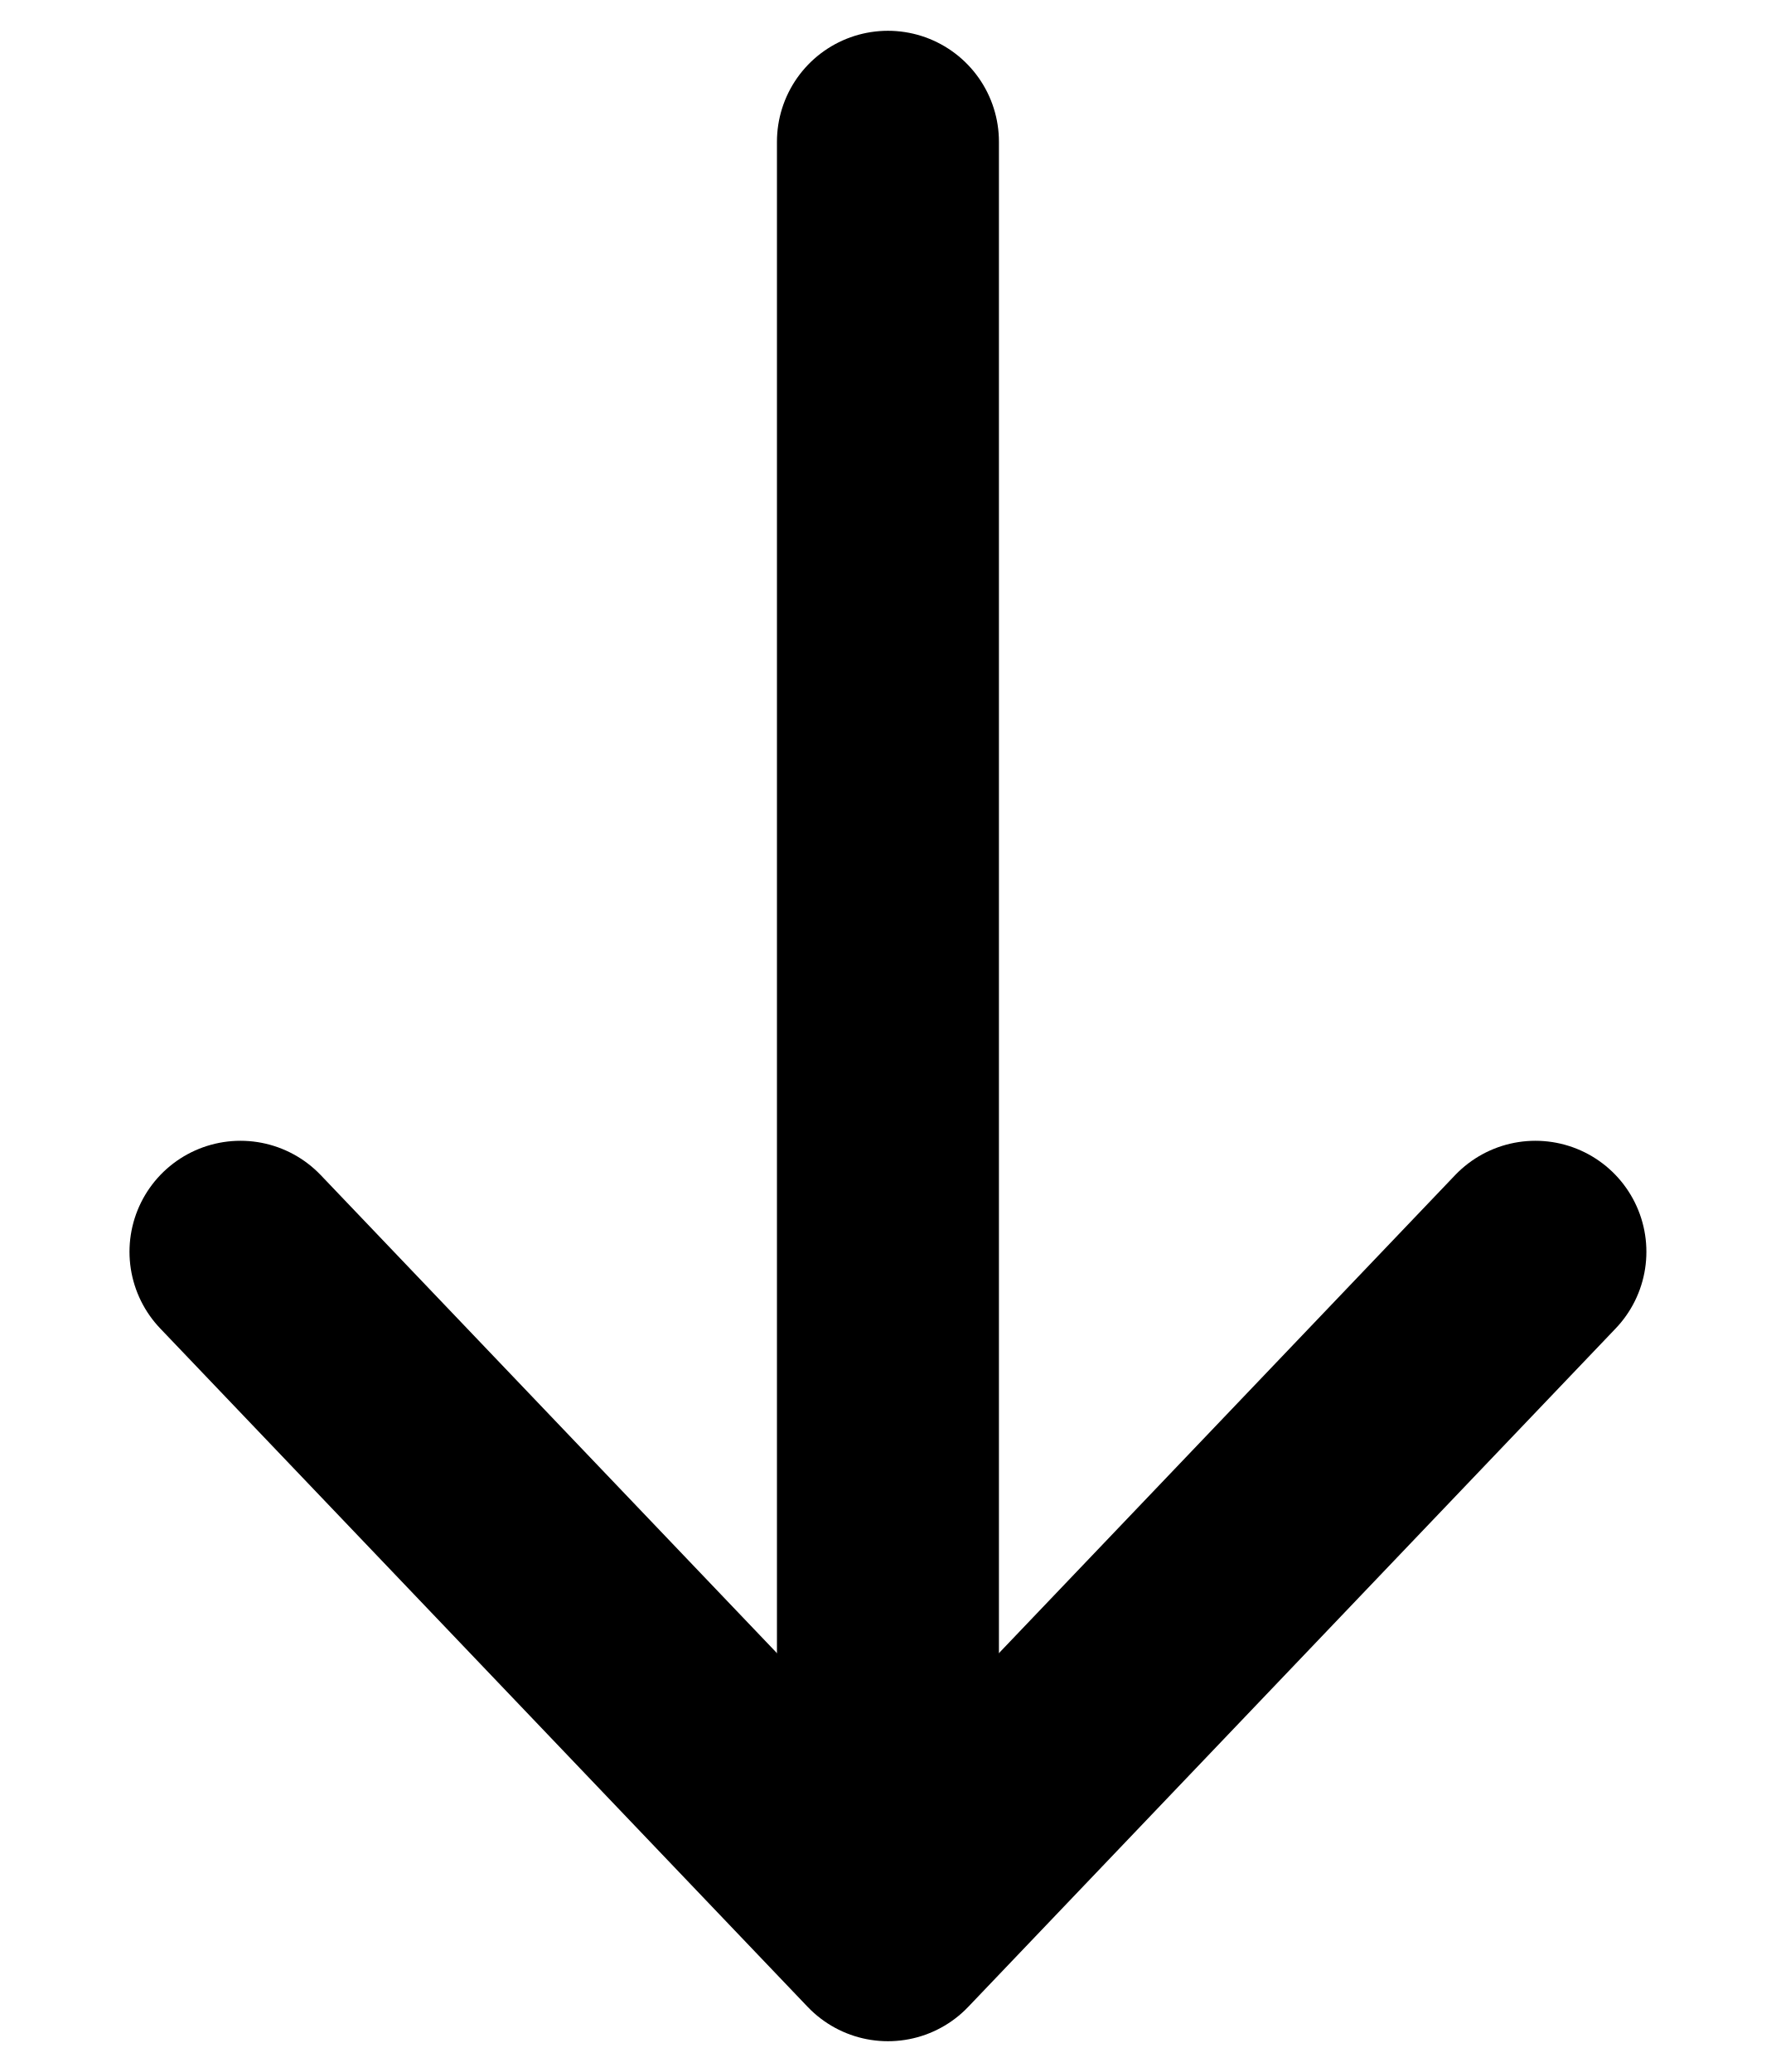
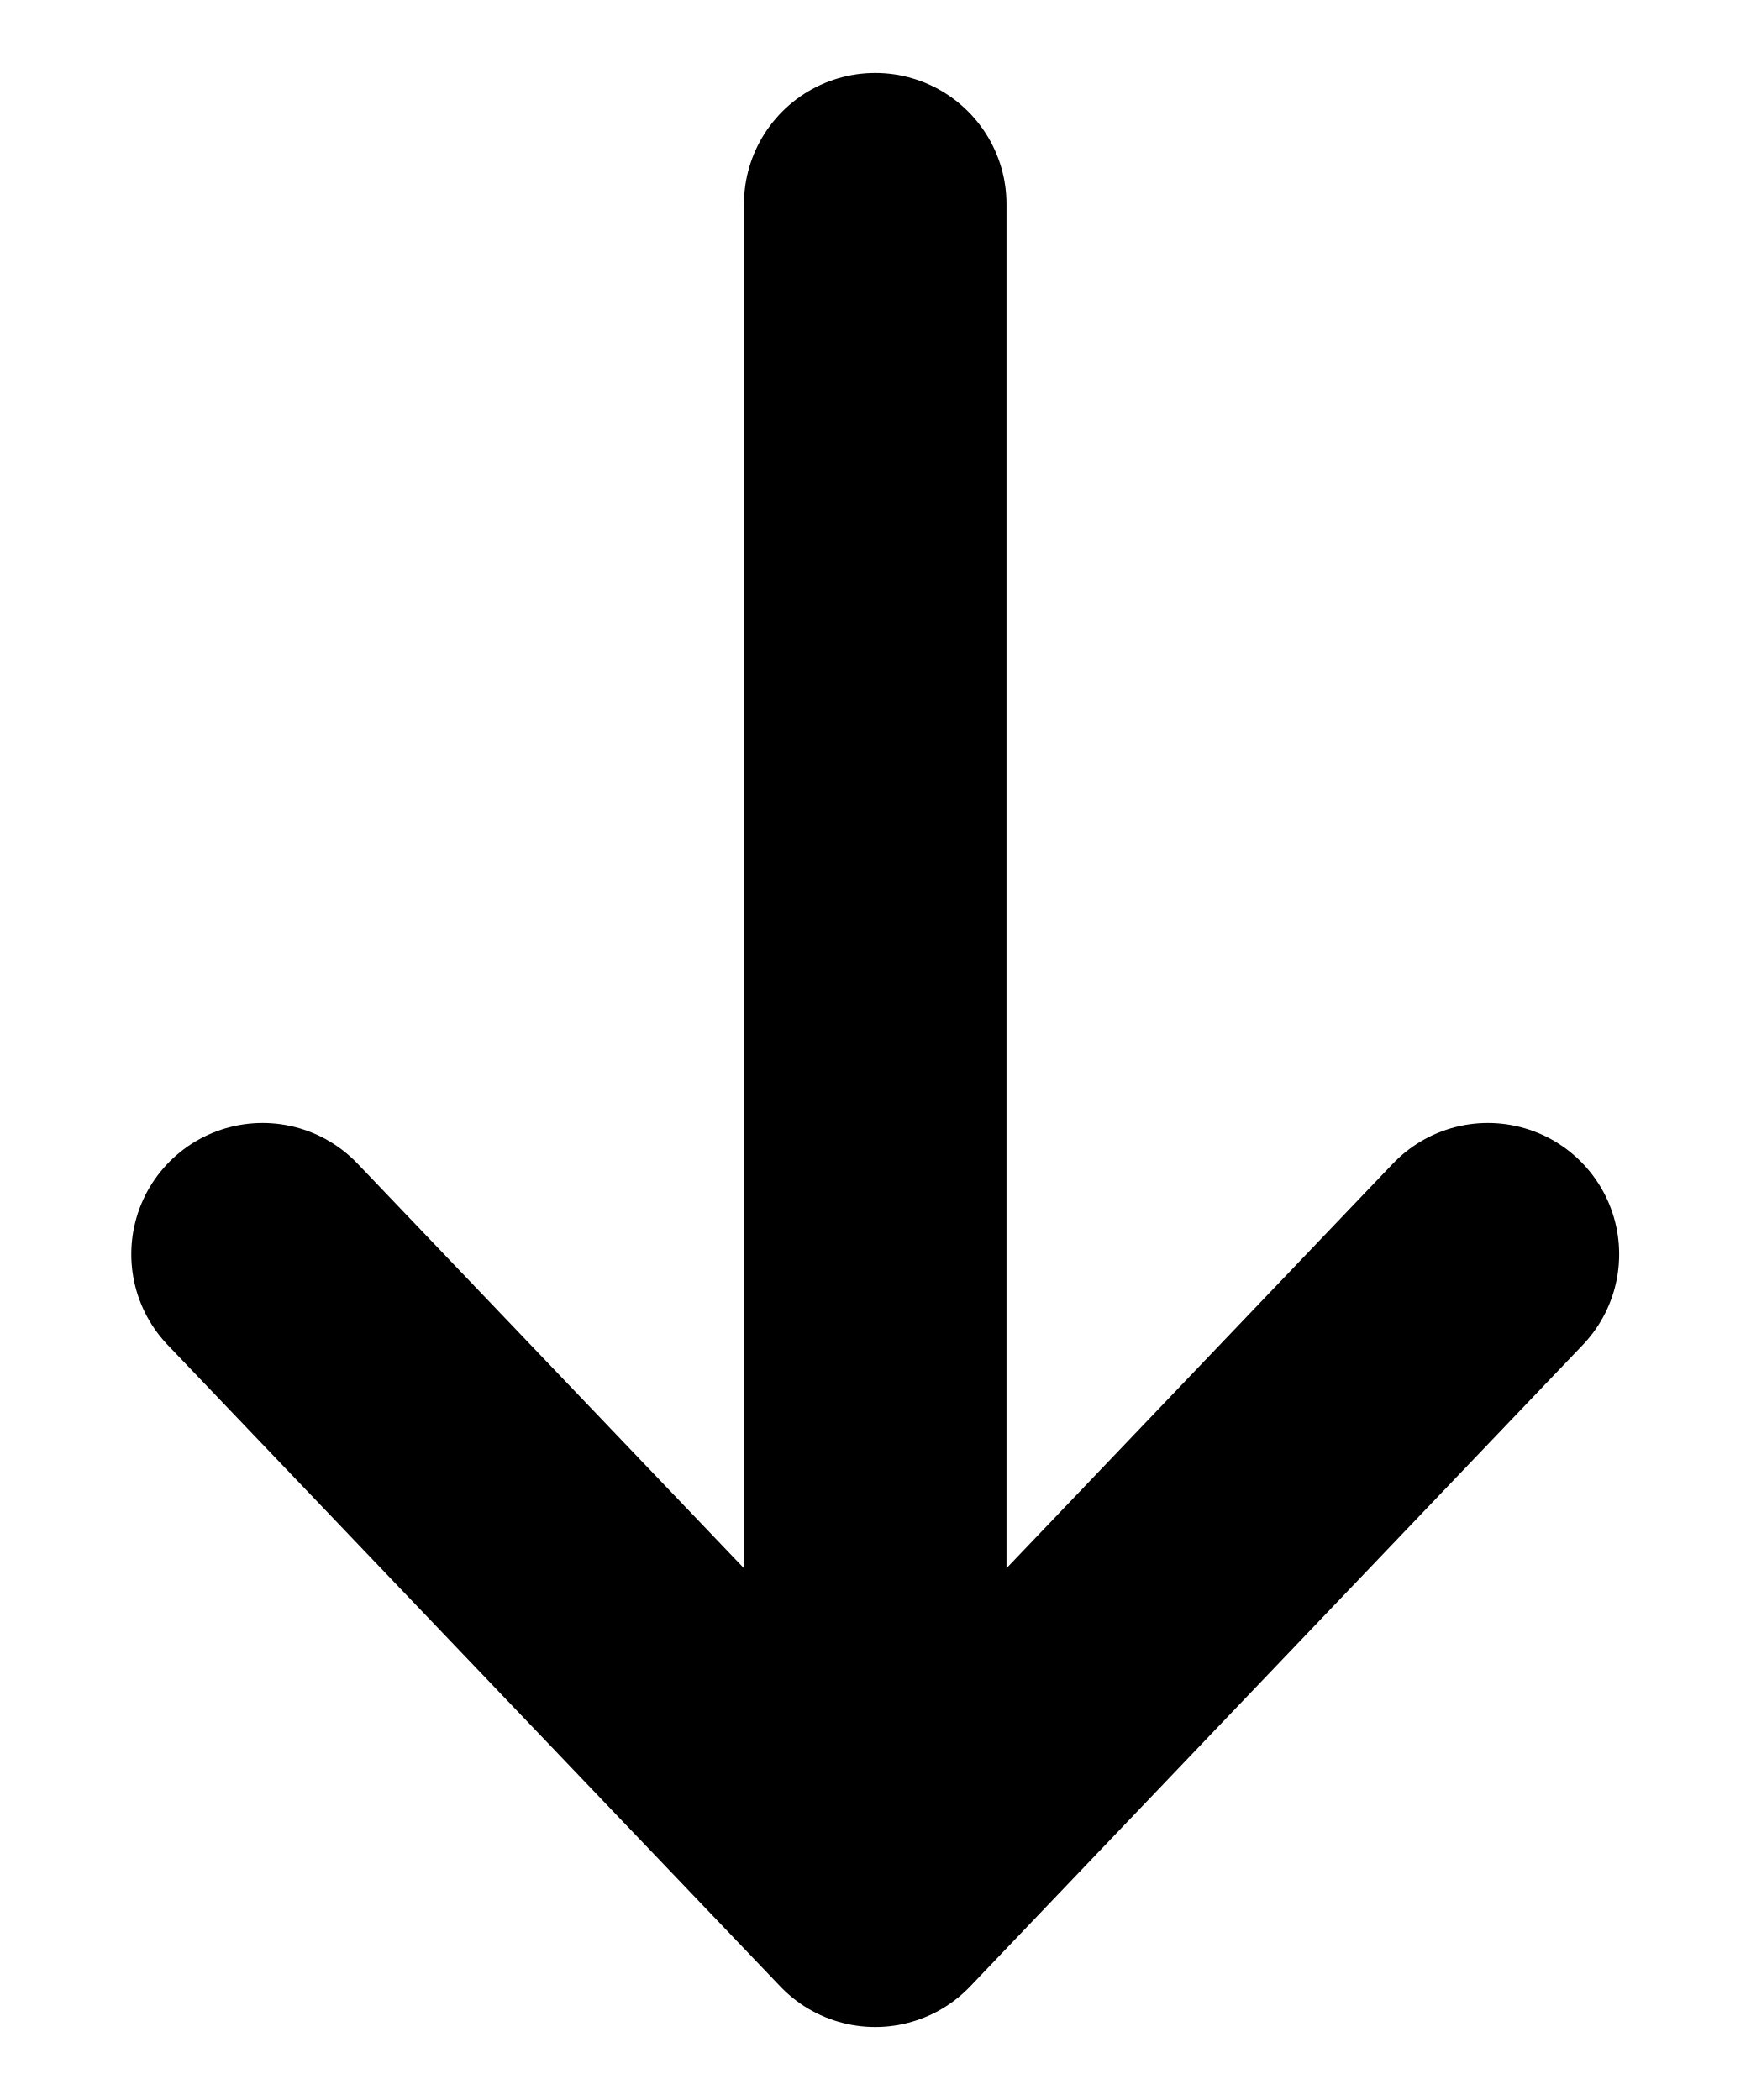
- <svg xmlns="http://www.w3.org/2000/svg" viewBox="0 0 12 14" fill="none">
-   <path d="M10.375 8.458L6 13.042L1.625 8.458" stroke="currentColor" stroke-width="1.5" stroke-linecap="round" stroke-linejoin="round" />
-   <path d="M6 12.208V0.958" stroke="currentColor" stroke-width="1.5" stroke-linecap="round" stroke-linejoin="round" />
+ <svg xmlns="http://www.w3.org/2000/svg" viewBox="0 0 10 12" fill="none">
+   <path d="M8.5 7.167L5 10.833L1.5 7.167" stroke="currentColor" stroke-width="1.5" stroke-linecap="round" stroke-linejoin="round" />
+   <path d="M5 10.167V1.167" stroke="currentColor" stroke-width="1.5" stroke-linecap="round" stroke-linejoin="round" />
</svg>
